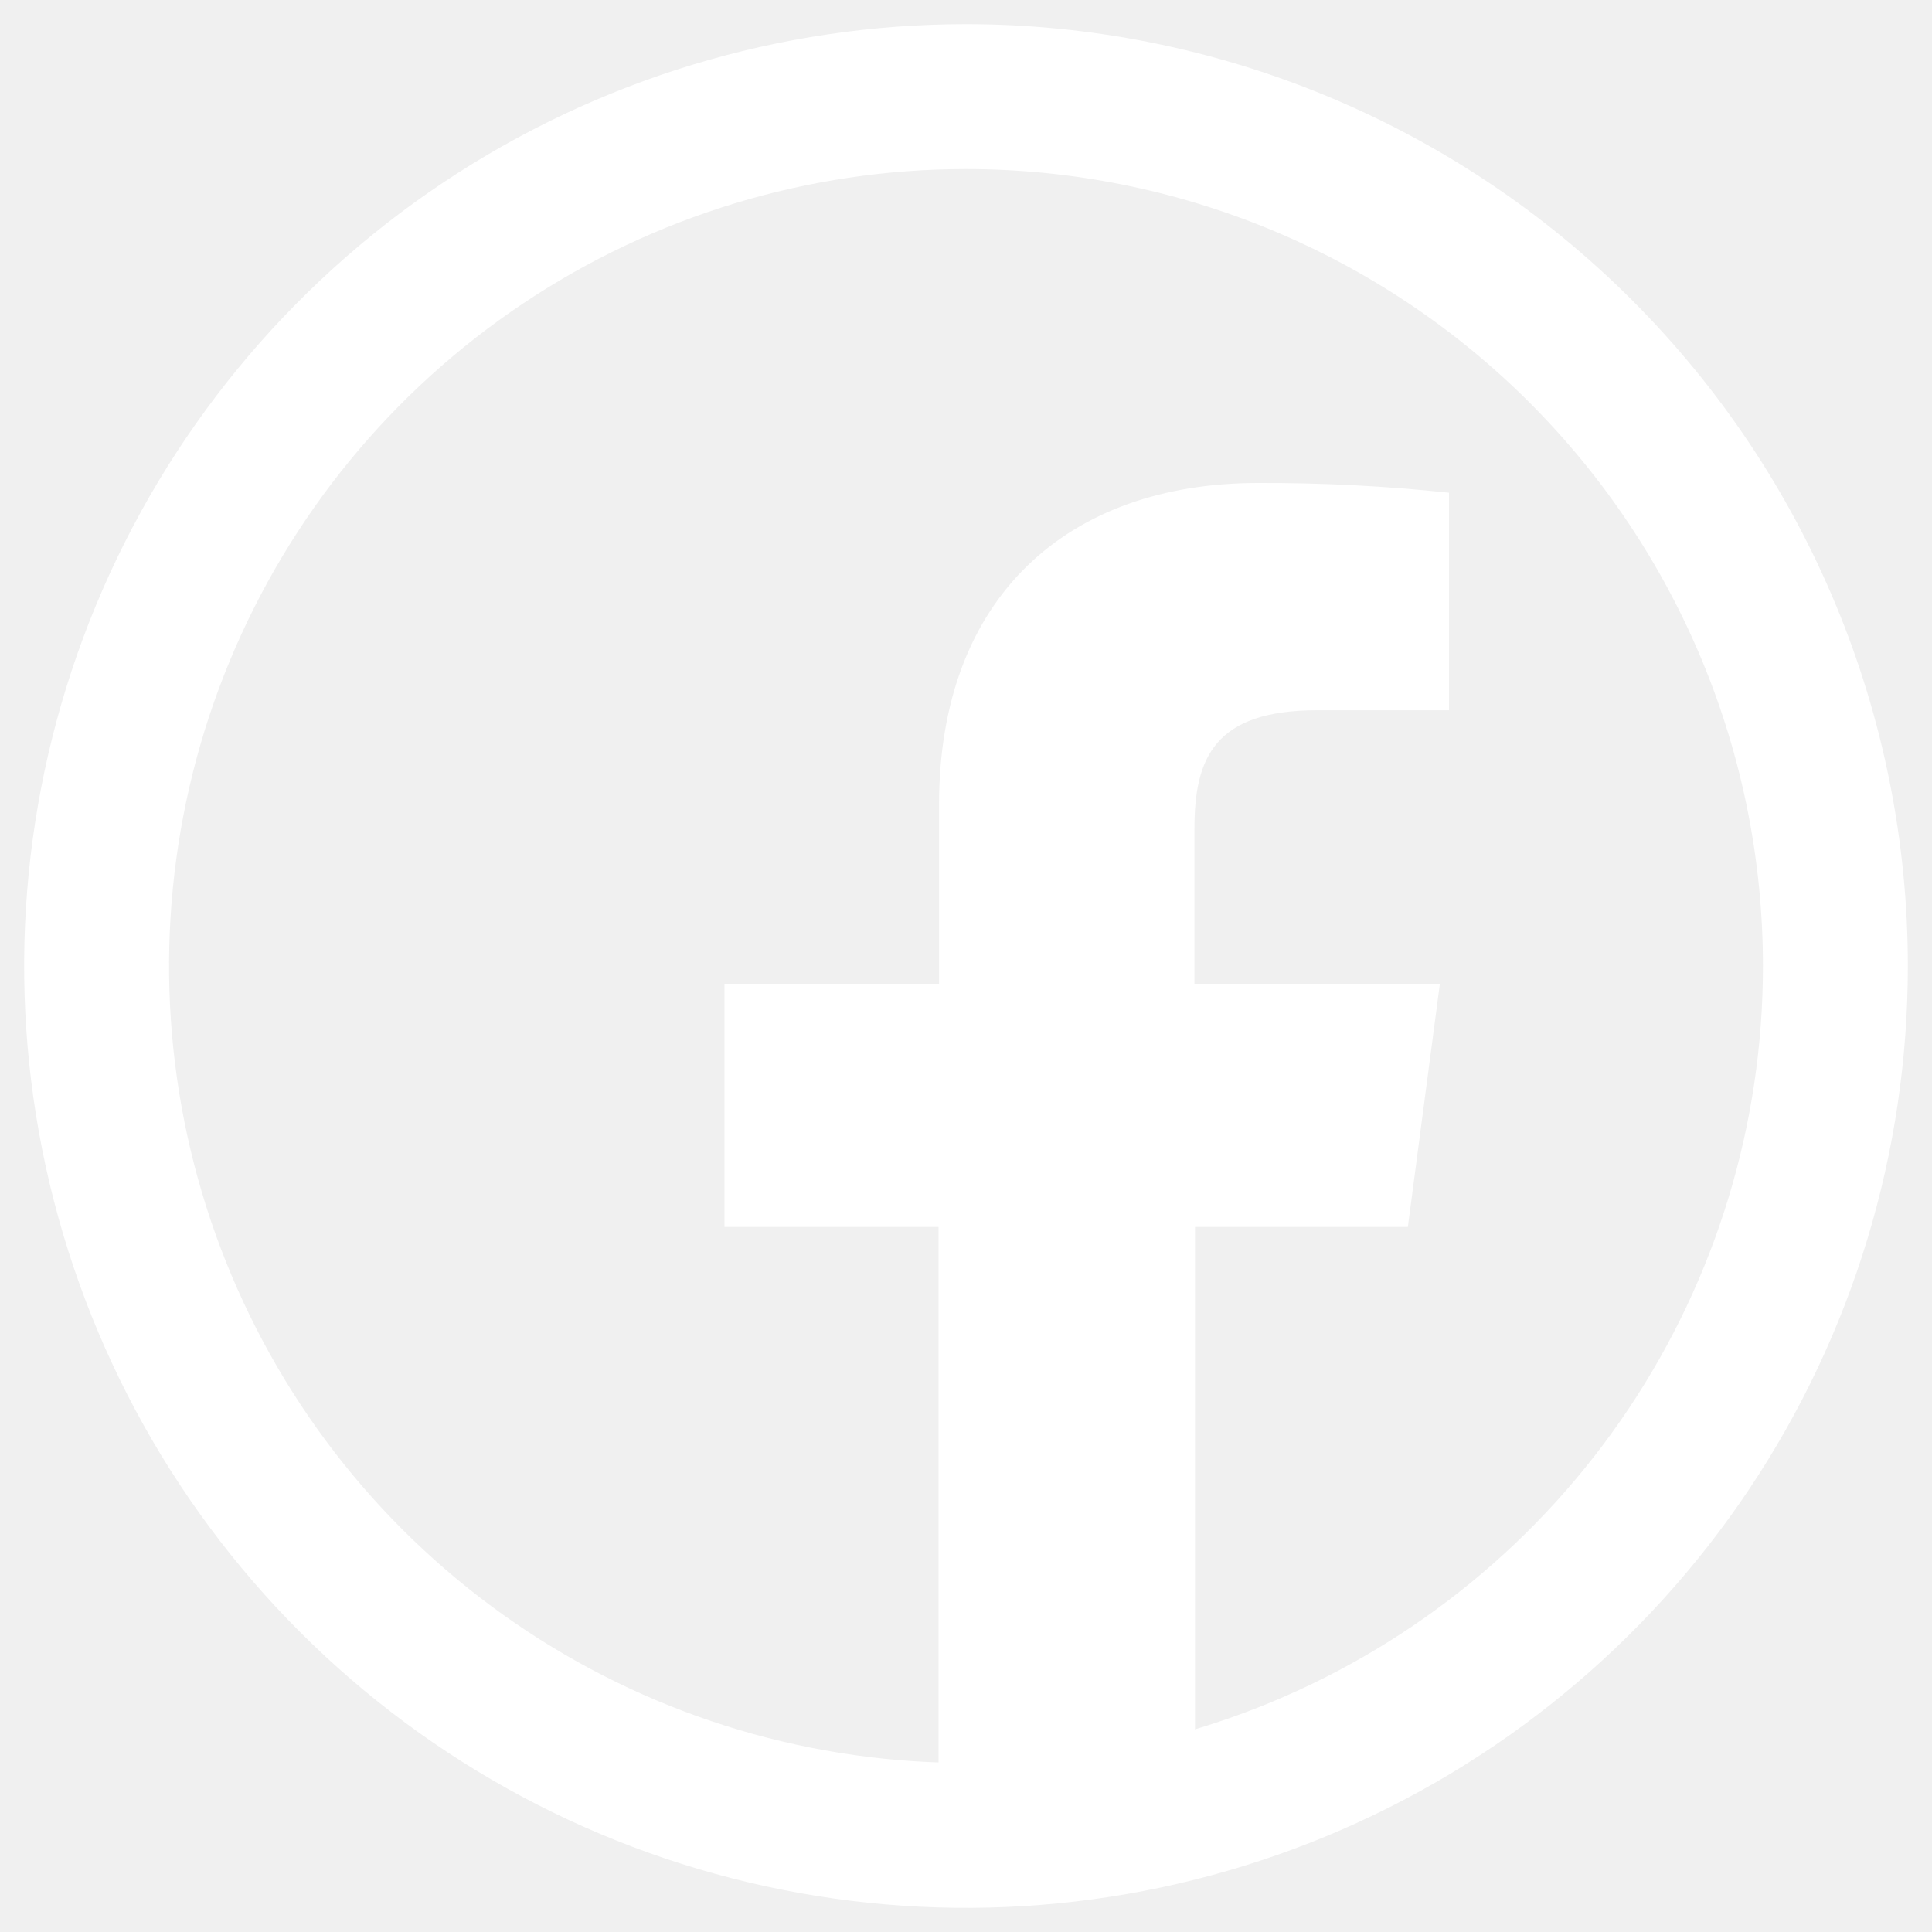
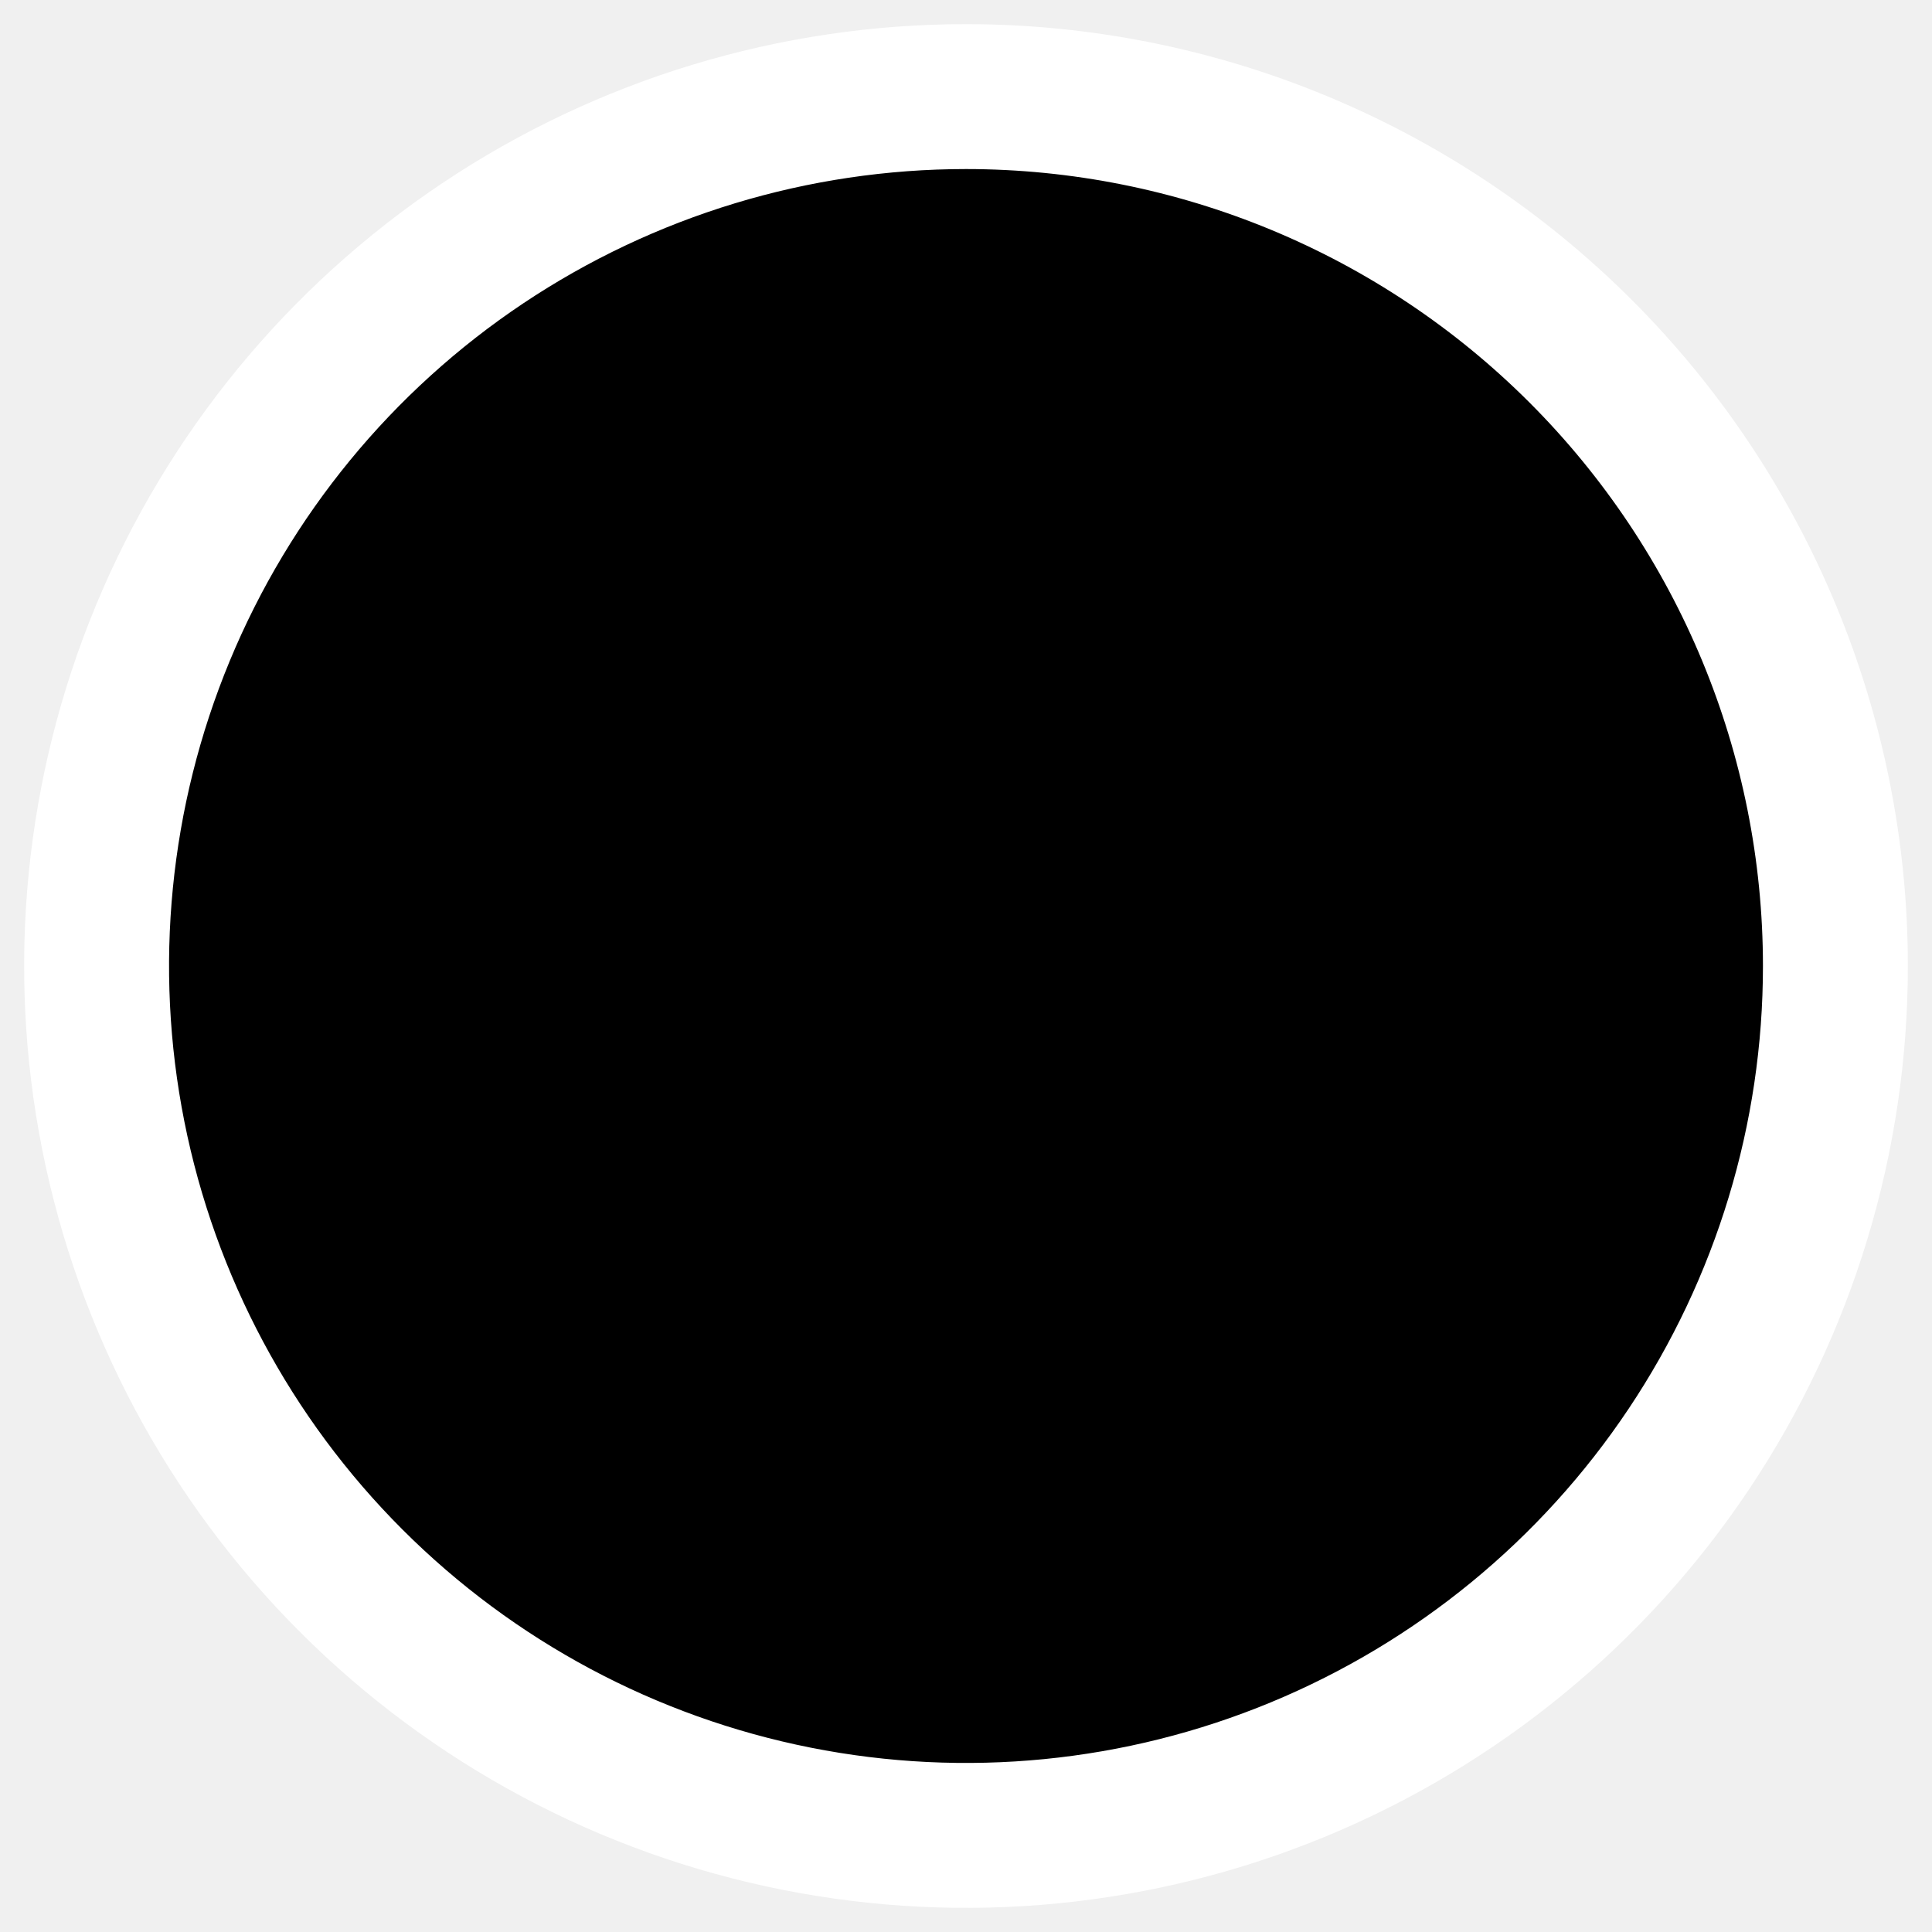
- <svg xmlns="http://www.w3.org/2000/svg" width="40" height="40" viewBox="0 0 40 40" fill="none">
+ <svg xmlns="http://www.w3.org/2000/svg" width="40" height="40" viewBox="0 0 40 40">
  <path d="M29.148 25.403L29.811 20.368H24.73V17.153C24.73 15.697 25.142 14.705 27.273 14.705H30V10.201C28.685 10.062 27.364 9.995 26.042 10C22.123 10 19.442 12.345 19.442 16.656V20.368H15V25.403H19.431V38C21.232 37.988 23.02 37.717 24.741 37.195V25.403H29.148Z" fill="white" />
  <path d="M38 19.997C38.001 23.558 36.945 27.038 34.968 29.998C32.99 32.959 30.179 35.266 26.89 36.629C23.601 37.992 19.982 38.349 16.49 37.654C12.998 36.96 9.791 35.246 7.273 32.729C4.755 30.212 3.041 27.004 2.346 23.513C1.651 20.021 2.008 16.401 3.37 13.112C4.732 9.823 7.039 7.012 9.999 5.034C12.96 3.056 16.44 2 20 2C24.773 2.001 29.351 3.897 32.726 7.272C36.102 10.647 37.999 15.224 38 19.997V19.997Z" stroke="white" stroke-width="3" stroke-miterlimit="10" />
</svg>
